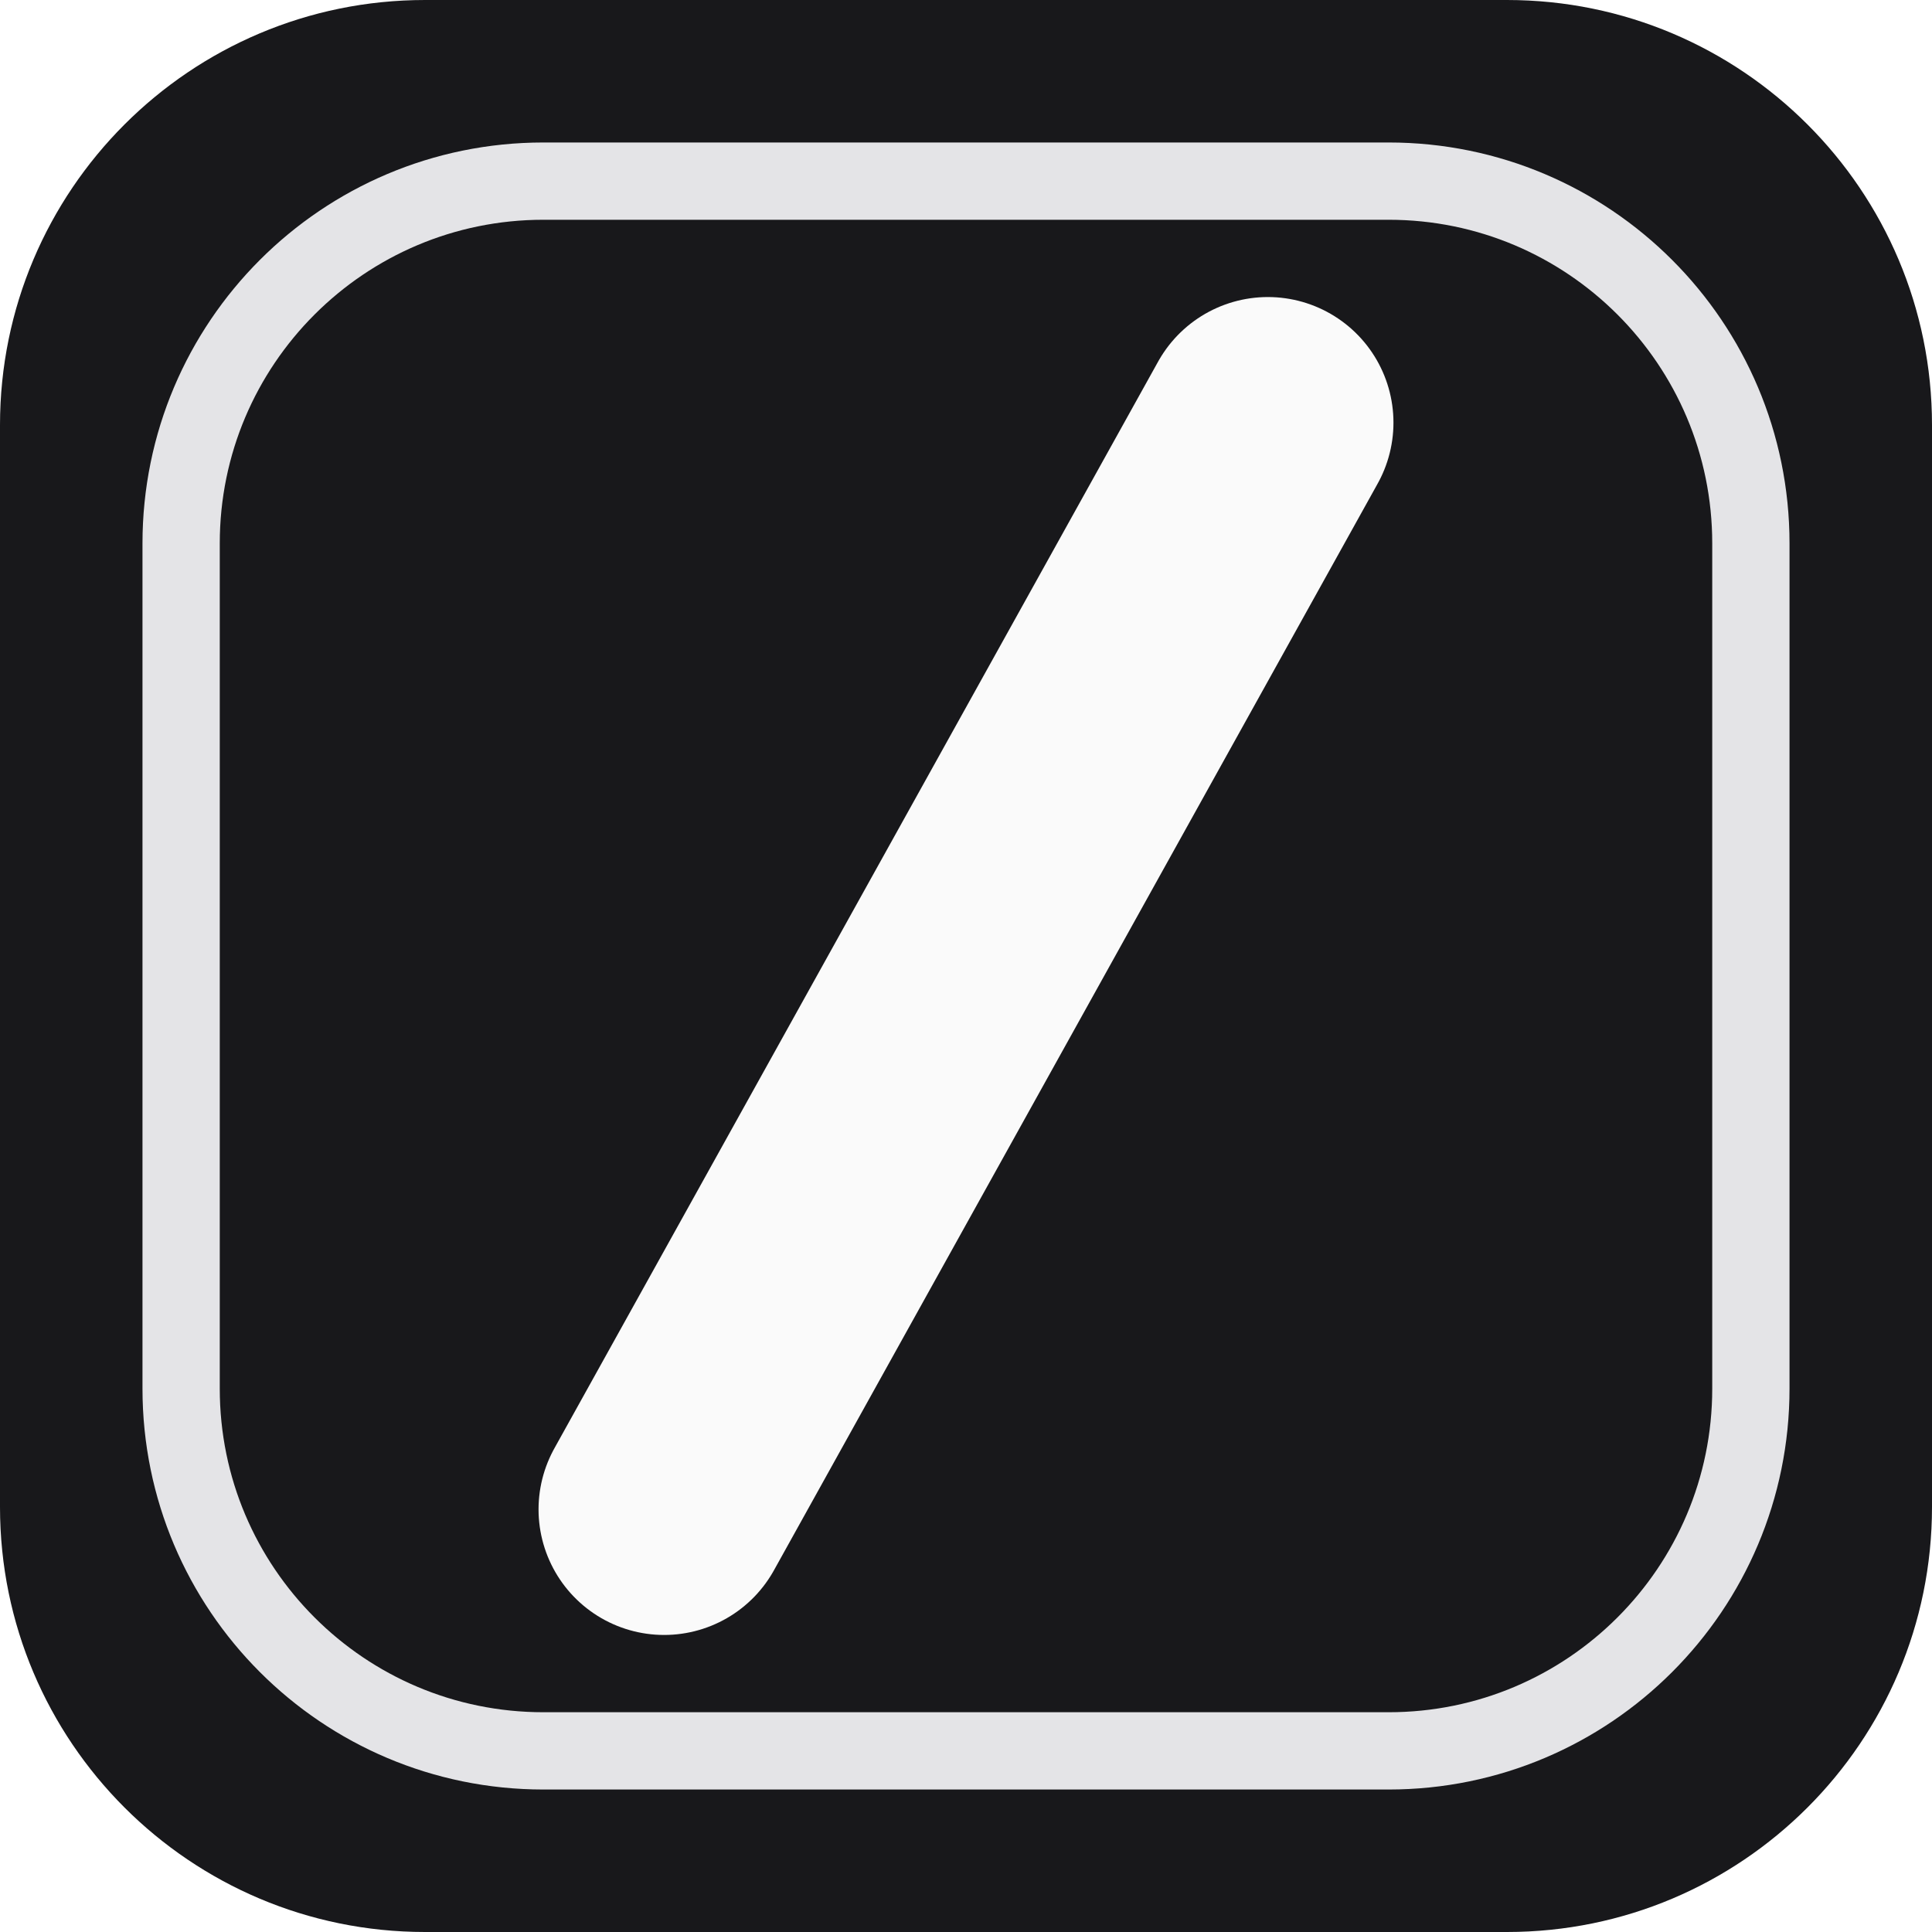
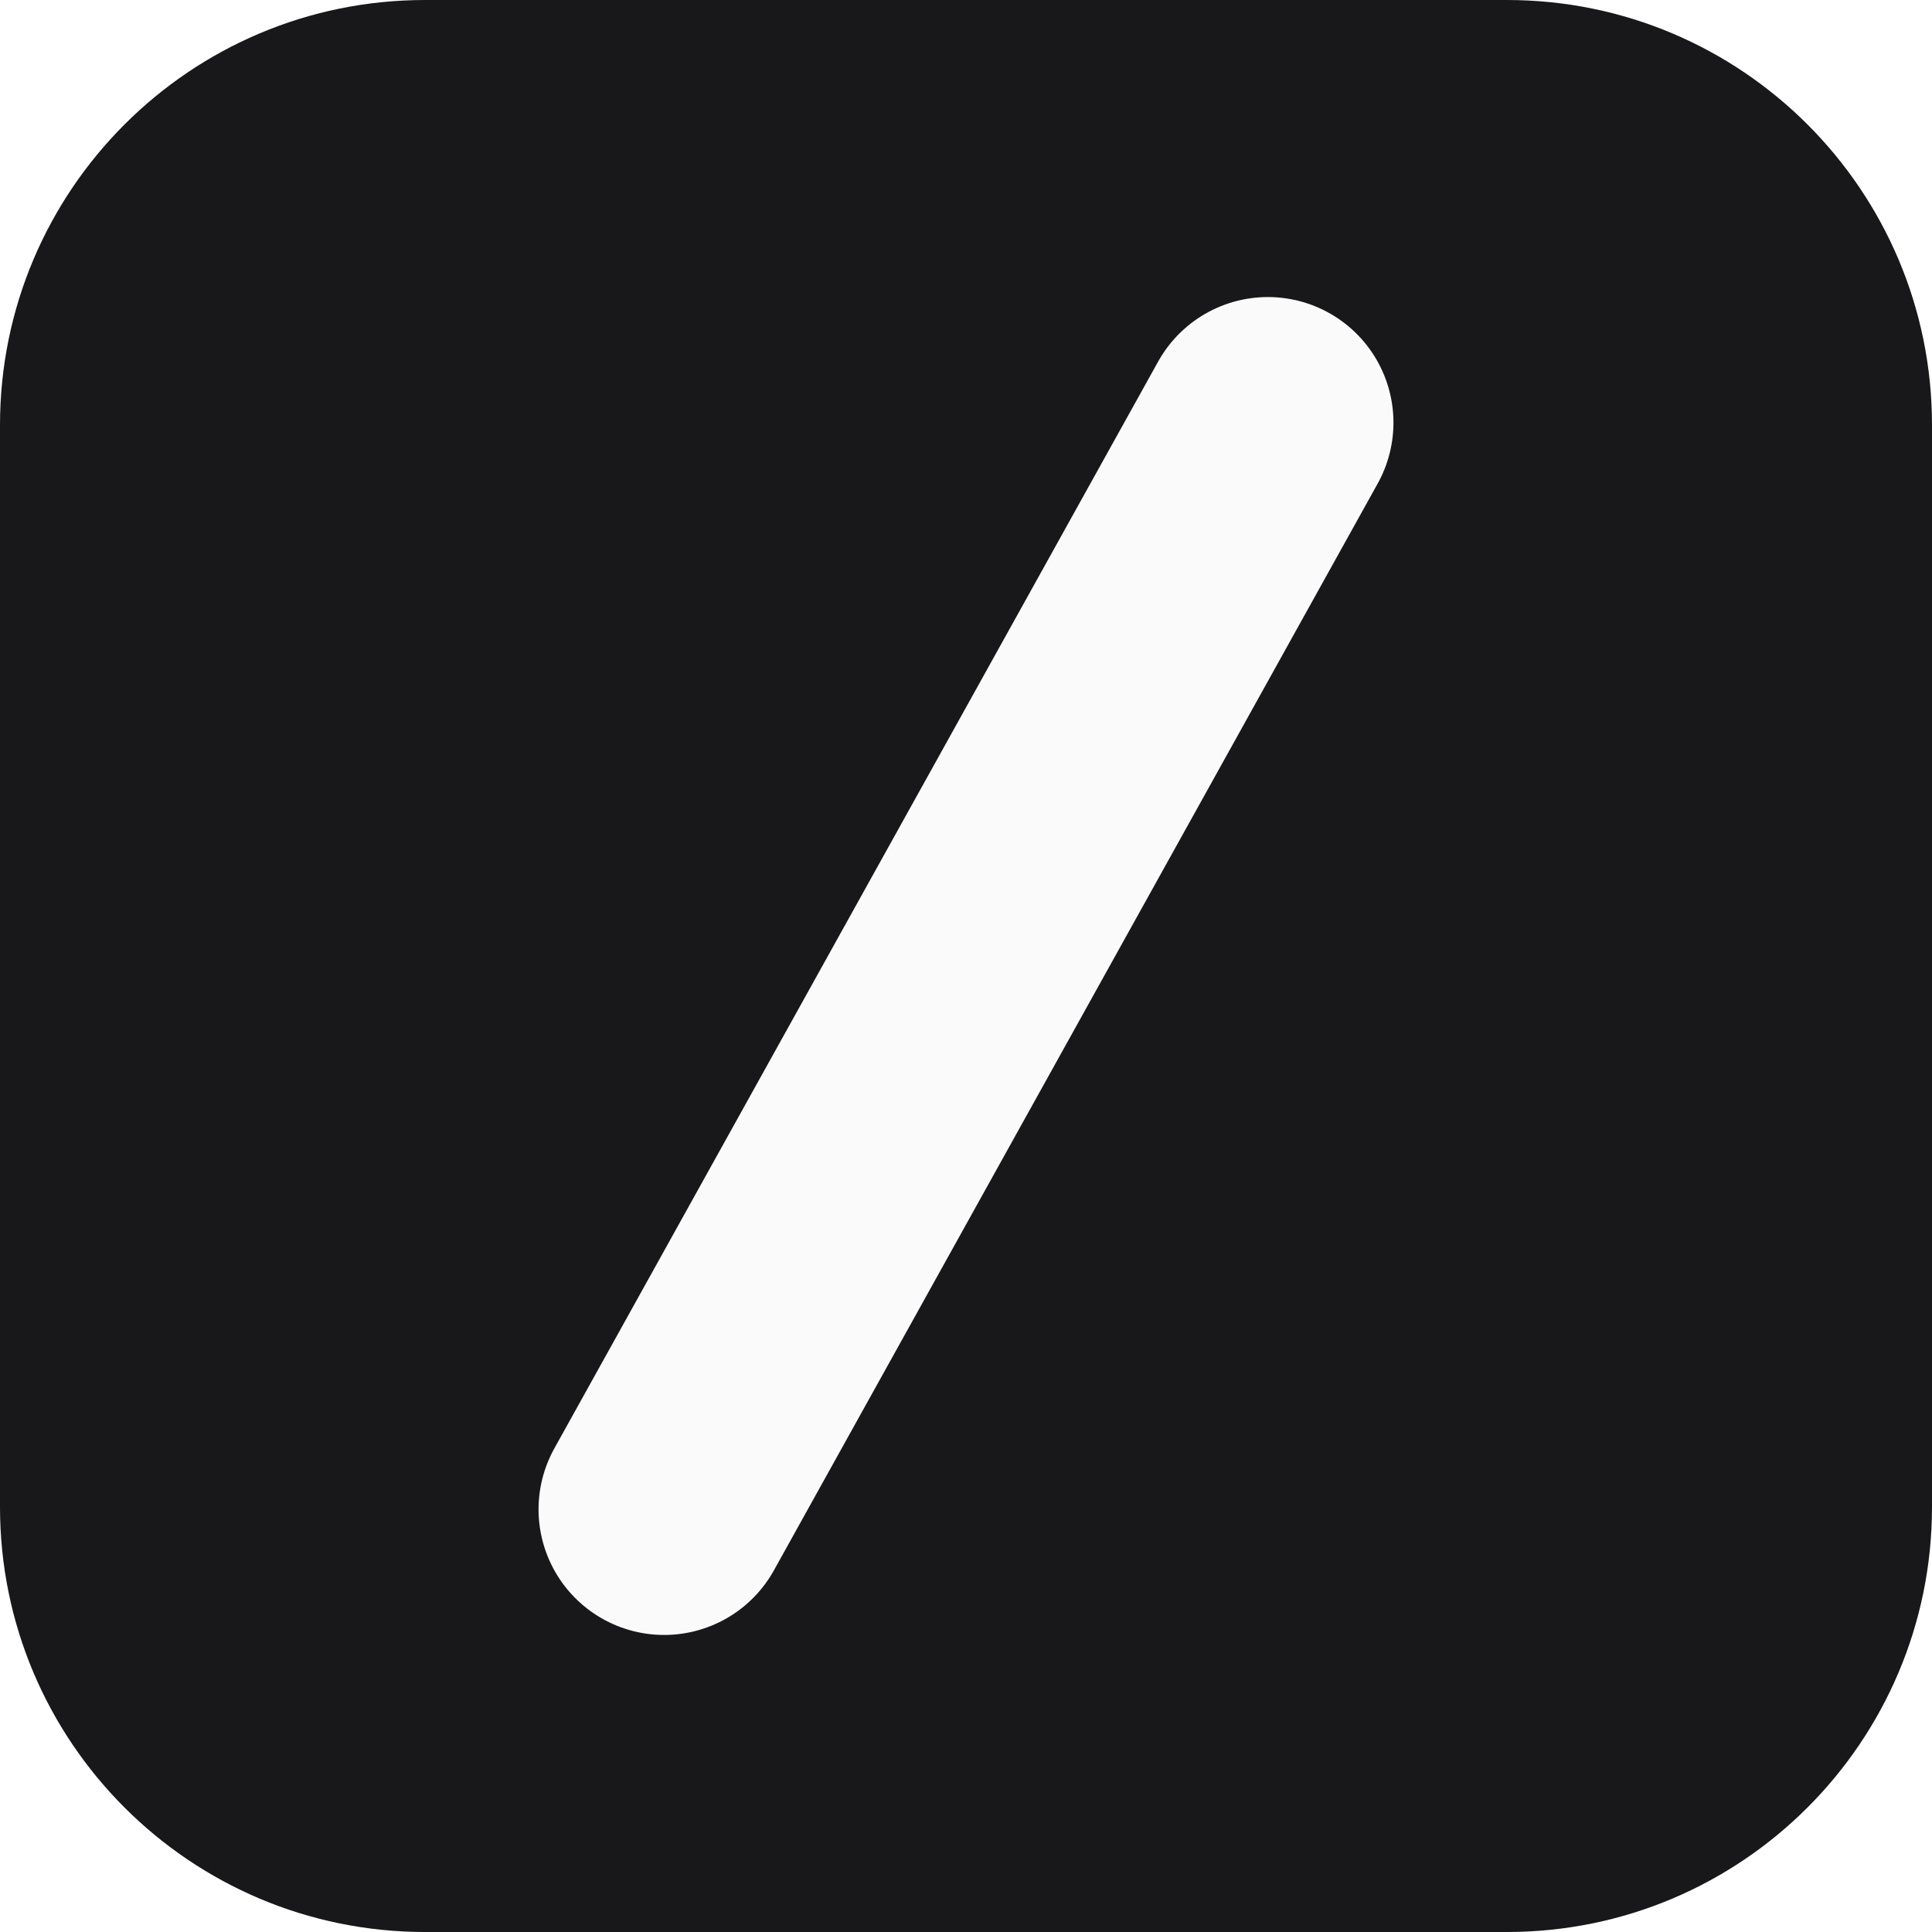
<svg xmlns="http://www.w3.org/2000/svg" width="64" height="64" viewBox="0 0 64 64" fill="none">
  <rect x="0" y="0" width="64" height="64" rx="14.08" fill="#18181b" />
-   <rect x="6" y="6" width="52" height="52" rx="12" fill="none" stroke="#e4e4e7" stroke-width="2.56" />
  <line x1="22" y1="50" x2="42" y2="14" stroke="#fafafa" stroke-width="8.32" stroke-linecap="round" />
</svg>
